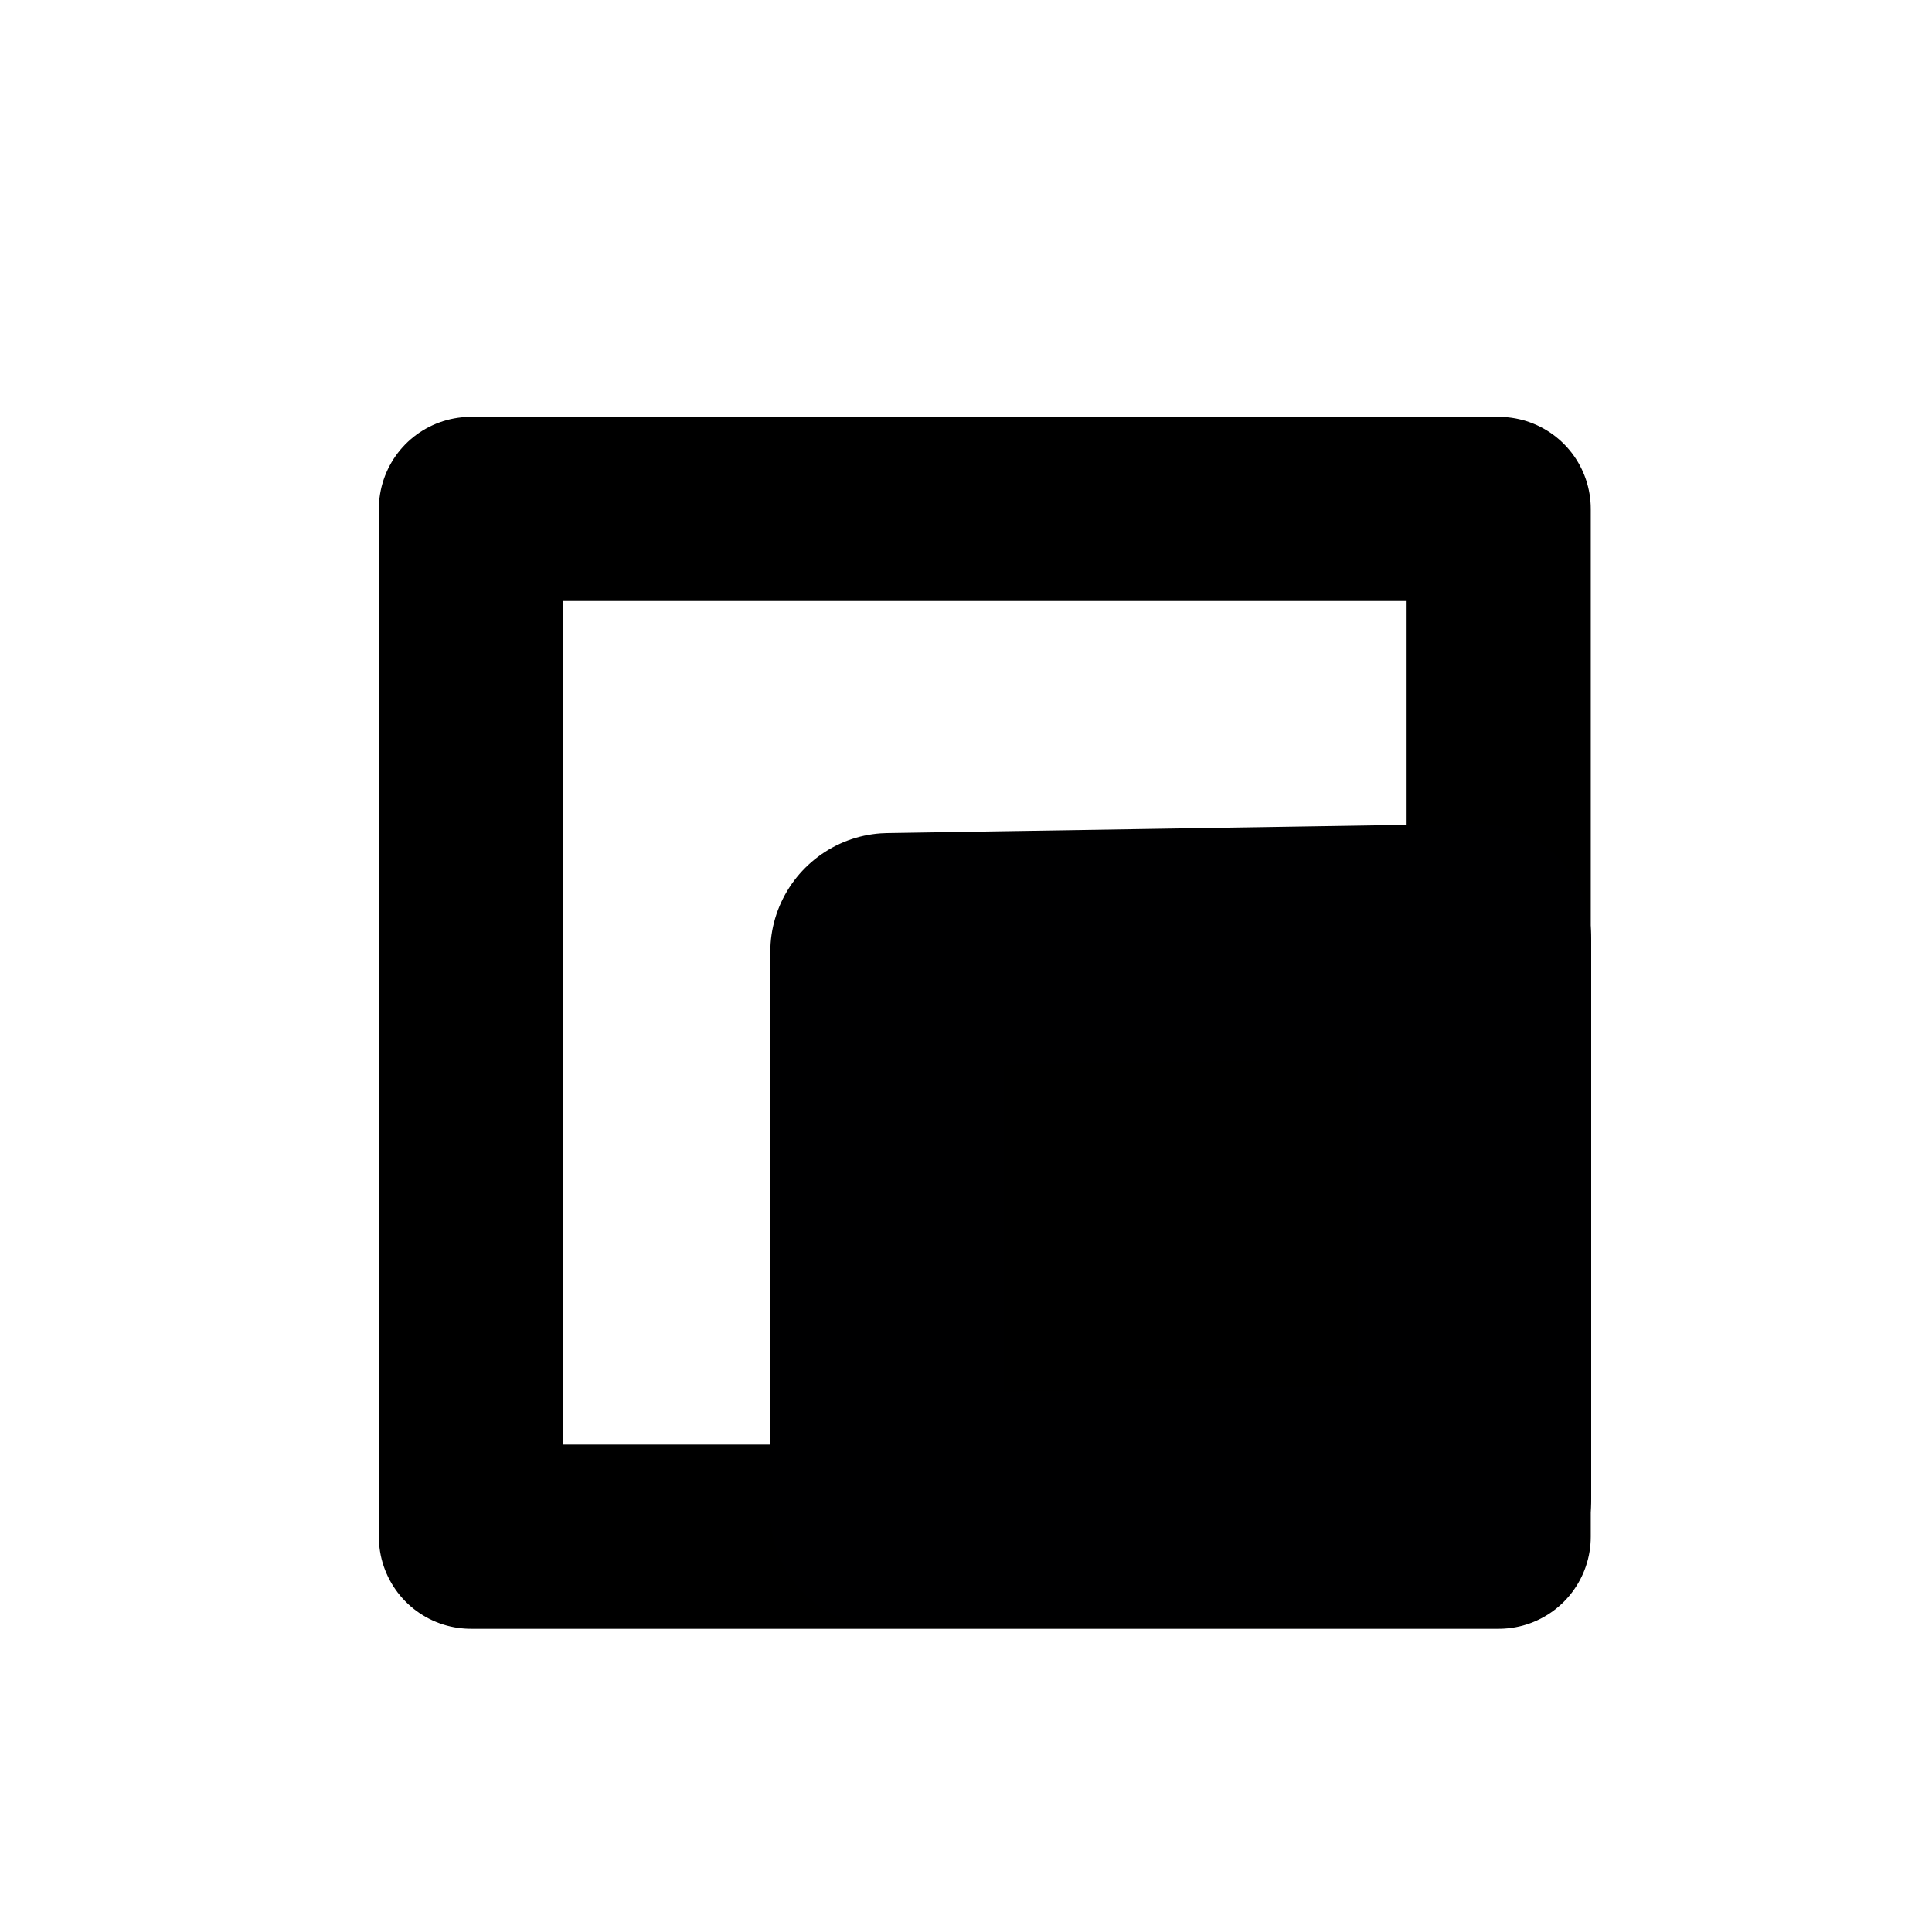
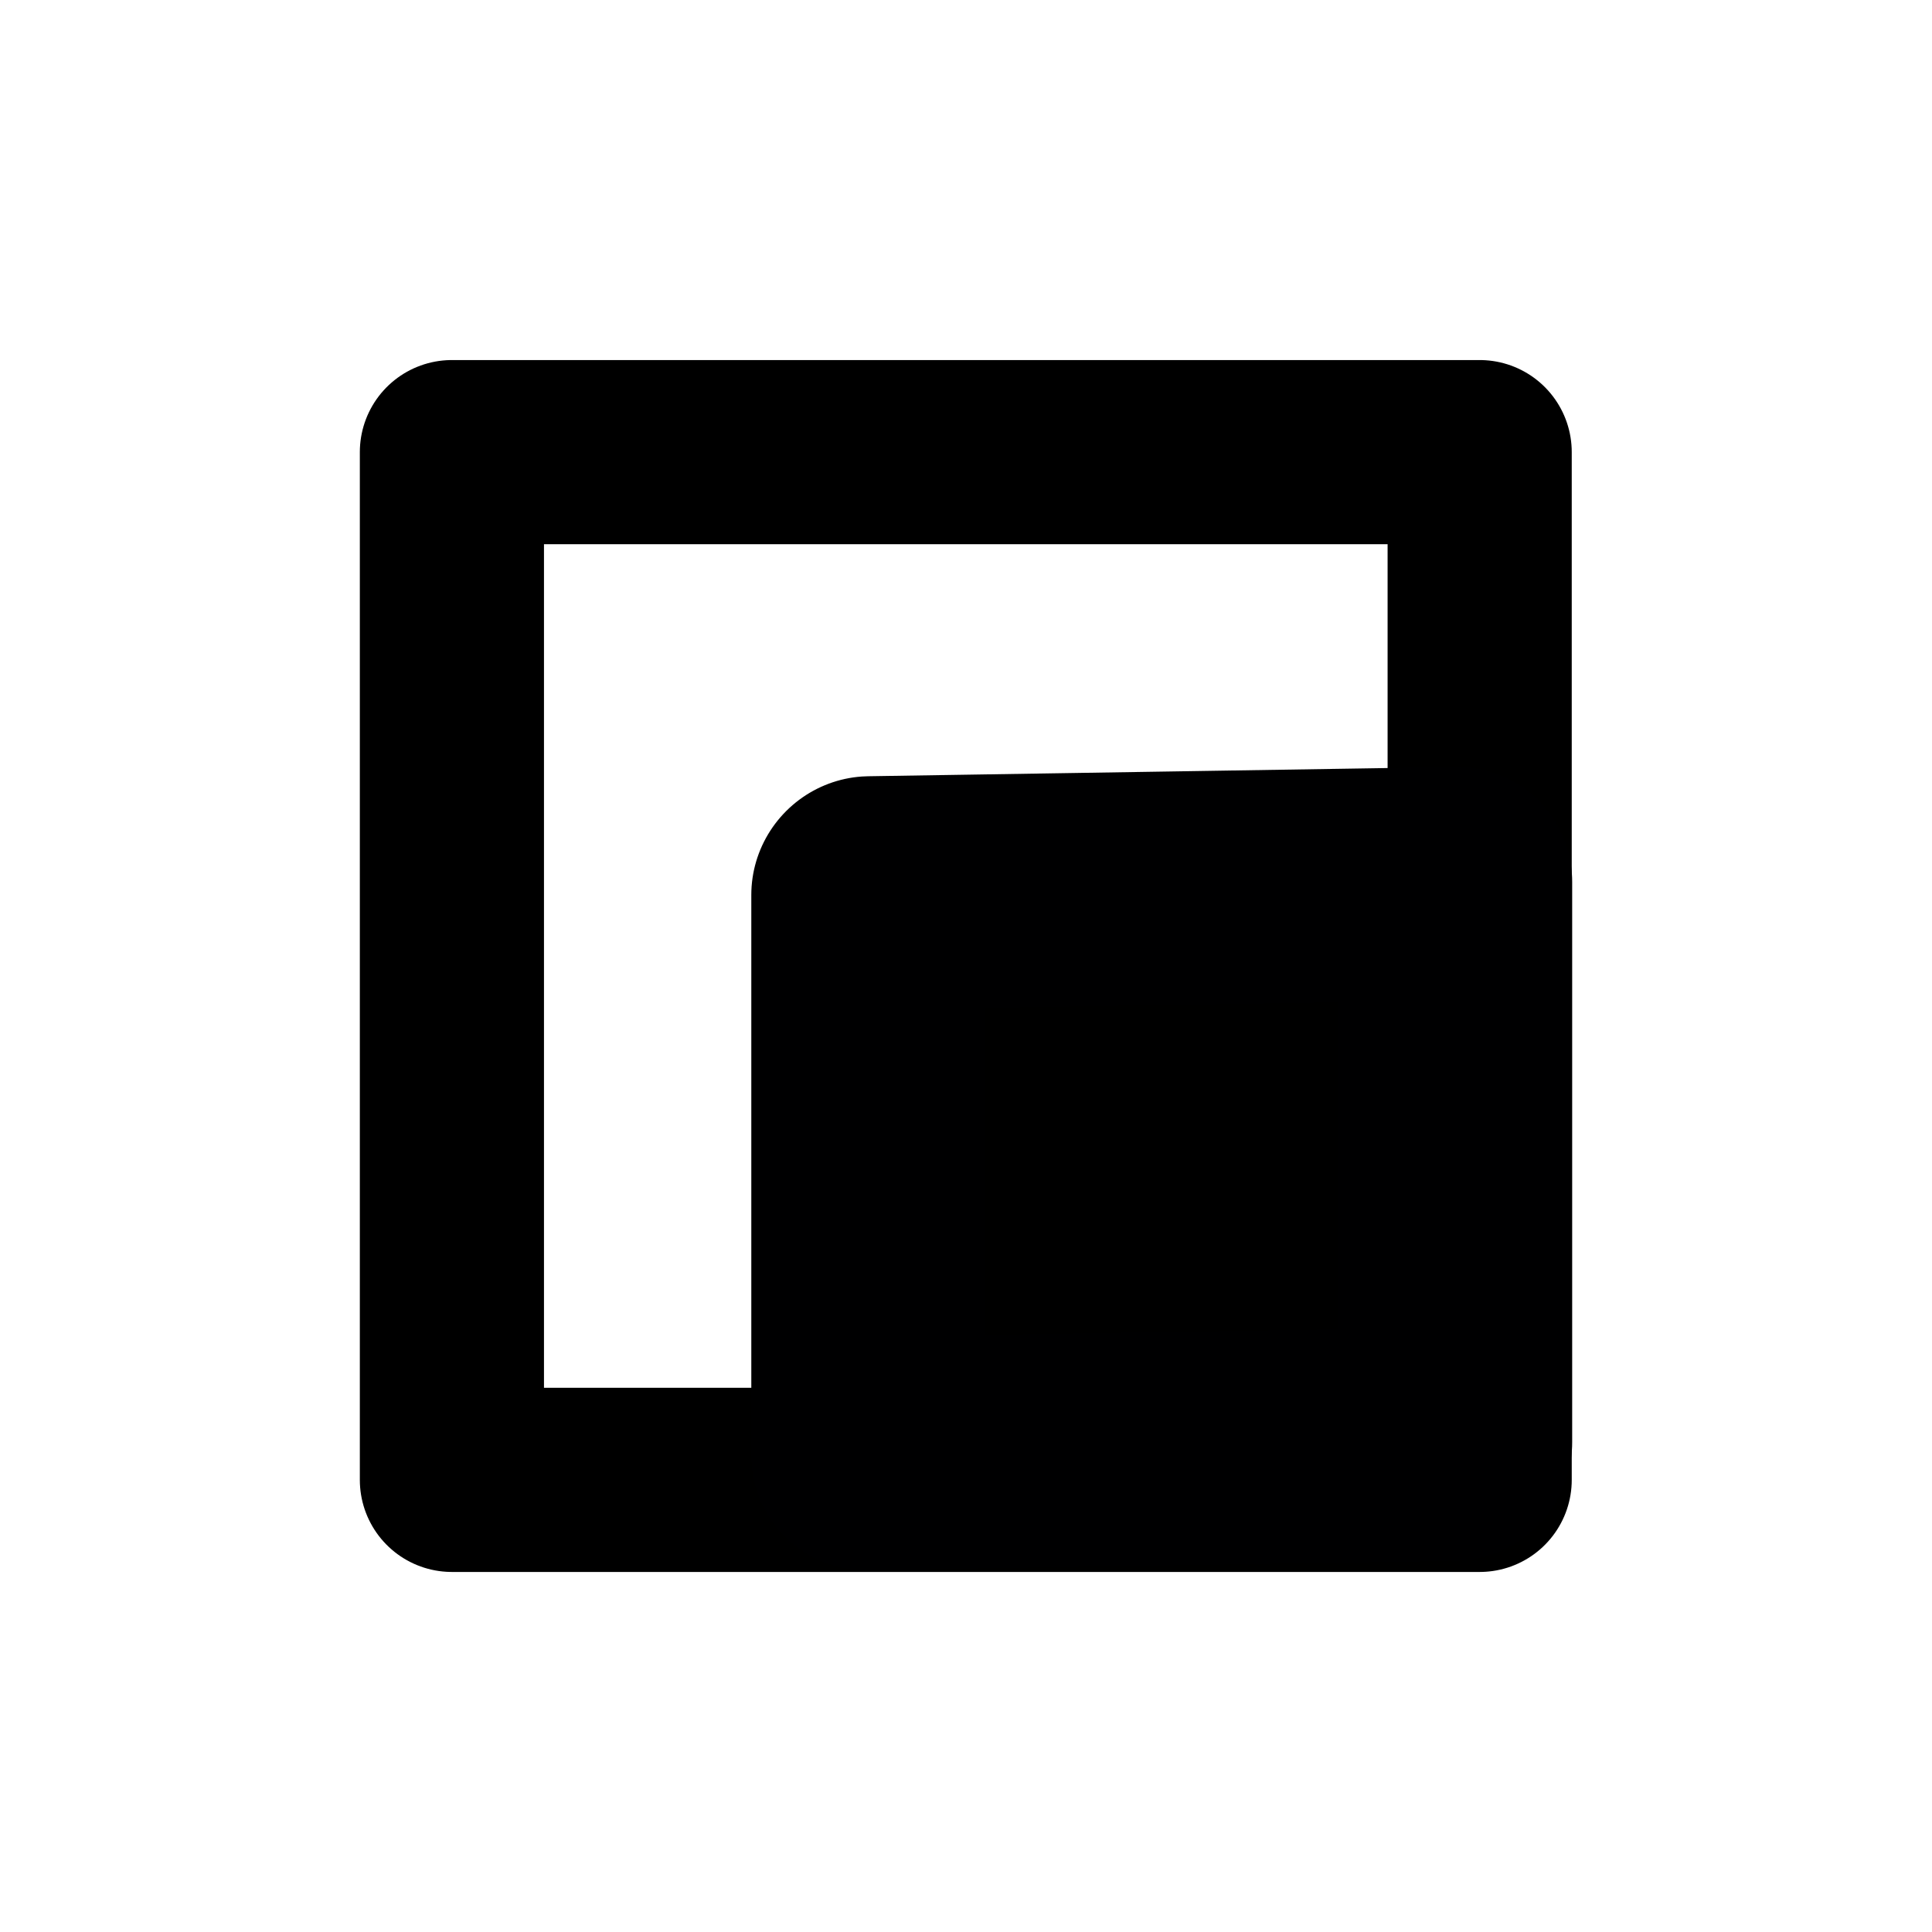
- <svg xmlns="http://www.w3.org/2000/svg" xmlns:xlink="http://www.w3.org/1999/xlink" version="1.0" width="128" height="128" id="svg2">
-   <defs id="defs5">
-     <linearGradient id="linearGradient2816">
-       <stop style="stop-color:#f07836;stop-opacity:1;" offset="0" id="stop2818" />
-       <stop style="stop-color:white;stop-opacity:1" offset="1" id="stop2820" />
-     </linearGradient>
-     <linearGradient id="linearGradient2794">
-       <stop style="stop-color:#545454;stop-opacity:1" offset="0" id="stop2796" />
-       <stop style="stop-color:#545454;stop-opacity:1" offset="0.946" id="stop2804" />
-       <stop style="stop-color:#c5c5c5;stop-opacity:0" offset="1" id="stop2798" />
-     </linearGradient>
-     <radialGradient xlink:href="#linearGradient2794" id="radialGradient3841" gradientUnits="userSpaceOnUse" gradientTransform="matrix(0.6963173,0,0,0.7364264,28.33299,17.54614)" cx="62.984" cy="65.016" fx="62.984" fy="65.016" r="54.18" />
-     <linearGradient xlink:href="#linearGradient2816" id="linearGradient3843" gradientUnits="userSpaceOnUse" gradientTransform="matrix(0.6963173,0,0,0.7364264,28.97138,23.90669)" x1="31.5" y1="63" x2="31.5" y2="12" />
-     <linearGradient xlink:href="#linearGradient2816" id="linearGradient3061" gradientUnits="userSpaceOnUse" gradientTransform="matrix(0.89419,0,0,0.50192,9.68787,-0.2957075)" x1="31.5" y1="63" x2="31.5" y2="12" />
-     <radialGradient xlink:href="#linearGradient2794" id="radialGradient3065" gradientUnits="userSpaceOnUse" gradientTransform="matrix(1.057873,0,0,1.118138,-2.985313,-10.79573)" cx="62.984" cy="65.016" fx="62.984" fy="65.016" r="54.18" />
-   </defs>
-   <g id="g4422" style="stroke:#000000">
-     <rect y="33.719" x="31.2" height="68.092" width="68.092" id="rect2995" style="fill:none;fill-opacity:1;fill-rule:evenodd;stroke:#000000;stroke-width:12.2;stroke-linejoin:round;stroke-miterlimit:4;stroke-opacity:1;stroke-dasharray:none;stroke-dashoffset:0" />
+ <svg xmlns="http://www.w3.org/2000/svg" version="1.0" width="128" height="128" id="svg2">
+   <defs id="defs5" />
+   <g id="g185" transform="translate(-1.259994,-3.764706)">
+     <g id="g180">
+       <rect y="33.719" x="31.2" height="68.092" width="68.092" id="rect2995" style="fill:none;fill-opacity:1;fill-rule:evenodd;stroke:#000000;stroke-width:12.2;stroke-linejoin:round;stroke-miterlimit:4;stroke-dasharray:none;stroke-dashoffset:0;stroke-opacity:1" />
+     </g>
+     <rect y="63.857" x="58.777" height="37.129" width="38.922" id="rect3765" style="fill:#000000;fill-opacity:1;fill-rule:evenodd;stroke:#000001;stroke-width:15.469;stroke-linejoin:round;stroke-miterlimit:4;stroke-dasharray:none;stroke-dashoffset:0;stroke-opacity:1" transform="matrix(0.999875,-0.01581123,0,1,0,0)" />
  </g>
-   <rect y="63.857" x="58.777" height="37.129" width="38.922" id="rect3765" style="fill:#000000;fill-opacity:1;fill-rule:evenodd;stroke:#000001;stroke-width:15.469;stroke-linejoin:round;stroke-miterlimit:4;stroke-opacity:1;stroke-dasharray:none;stroke-dashoffset:0" transform="matrix(0.999875,-0.01581123,0,1,0,0)" />
</svg>
